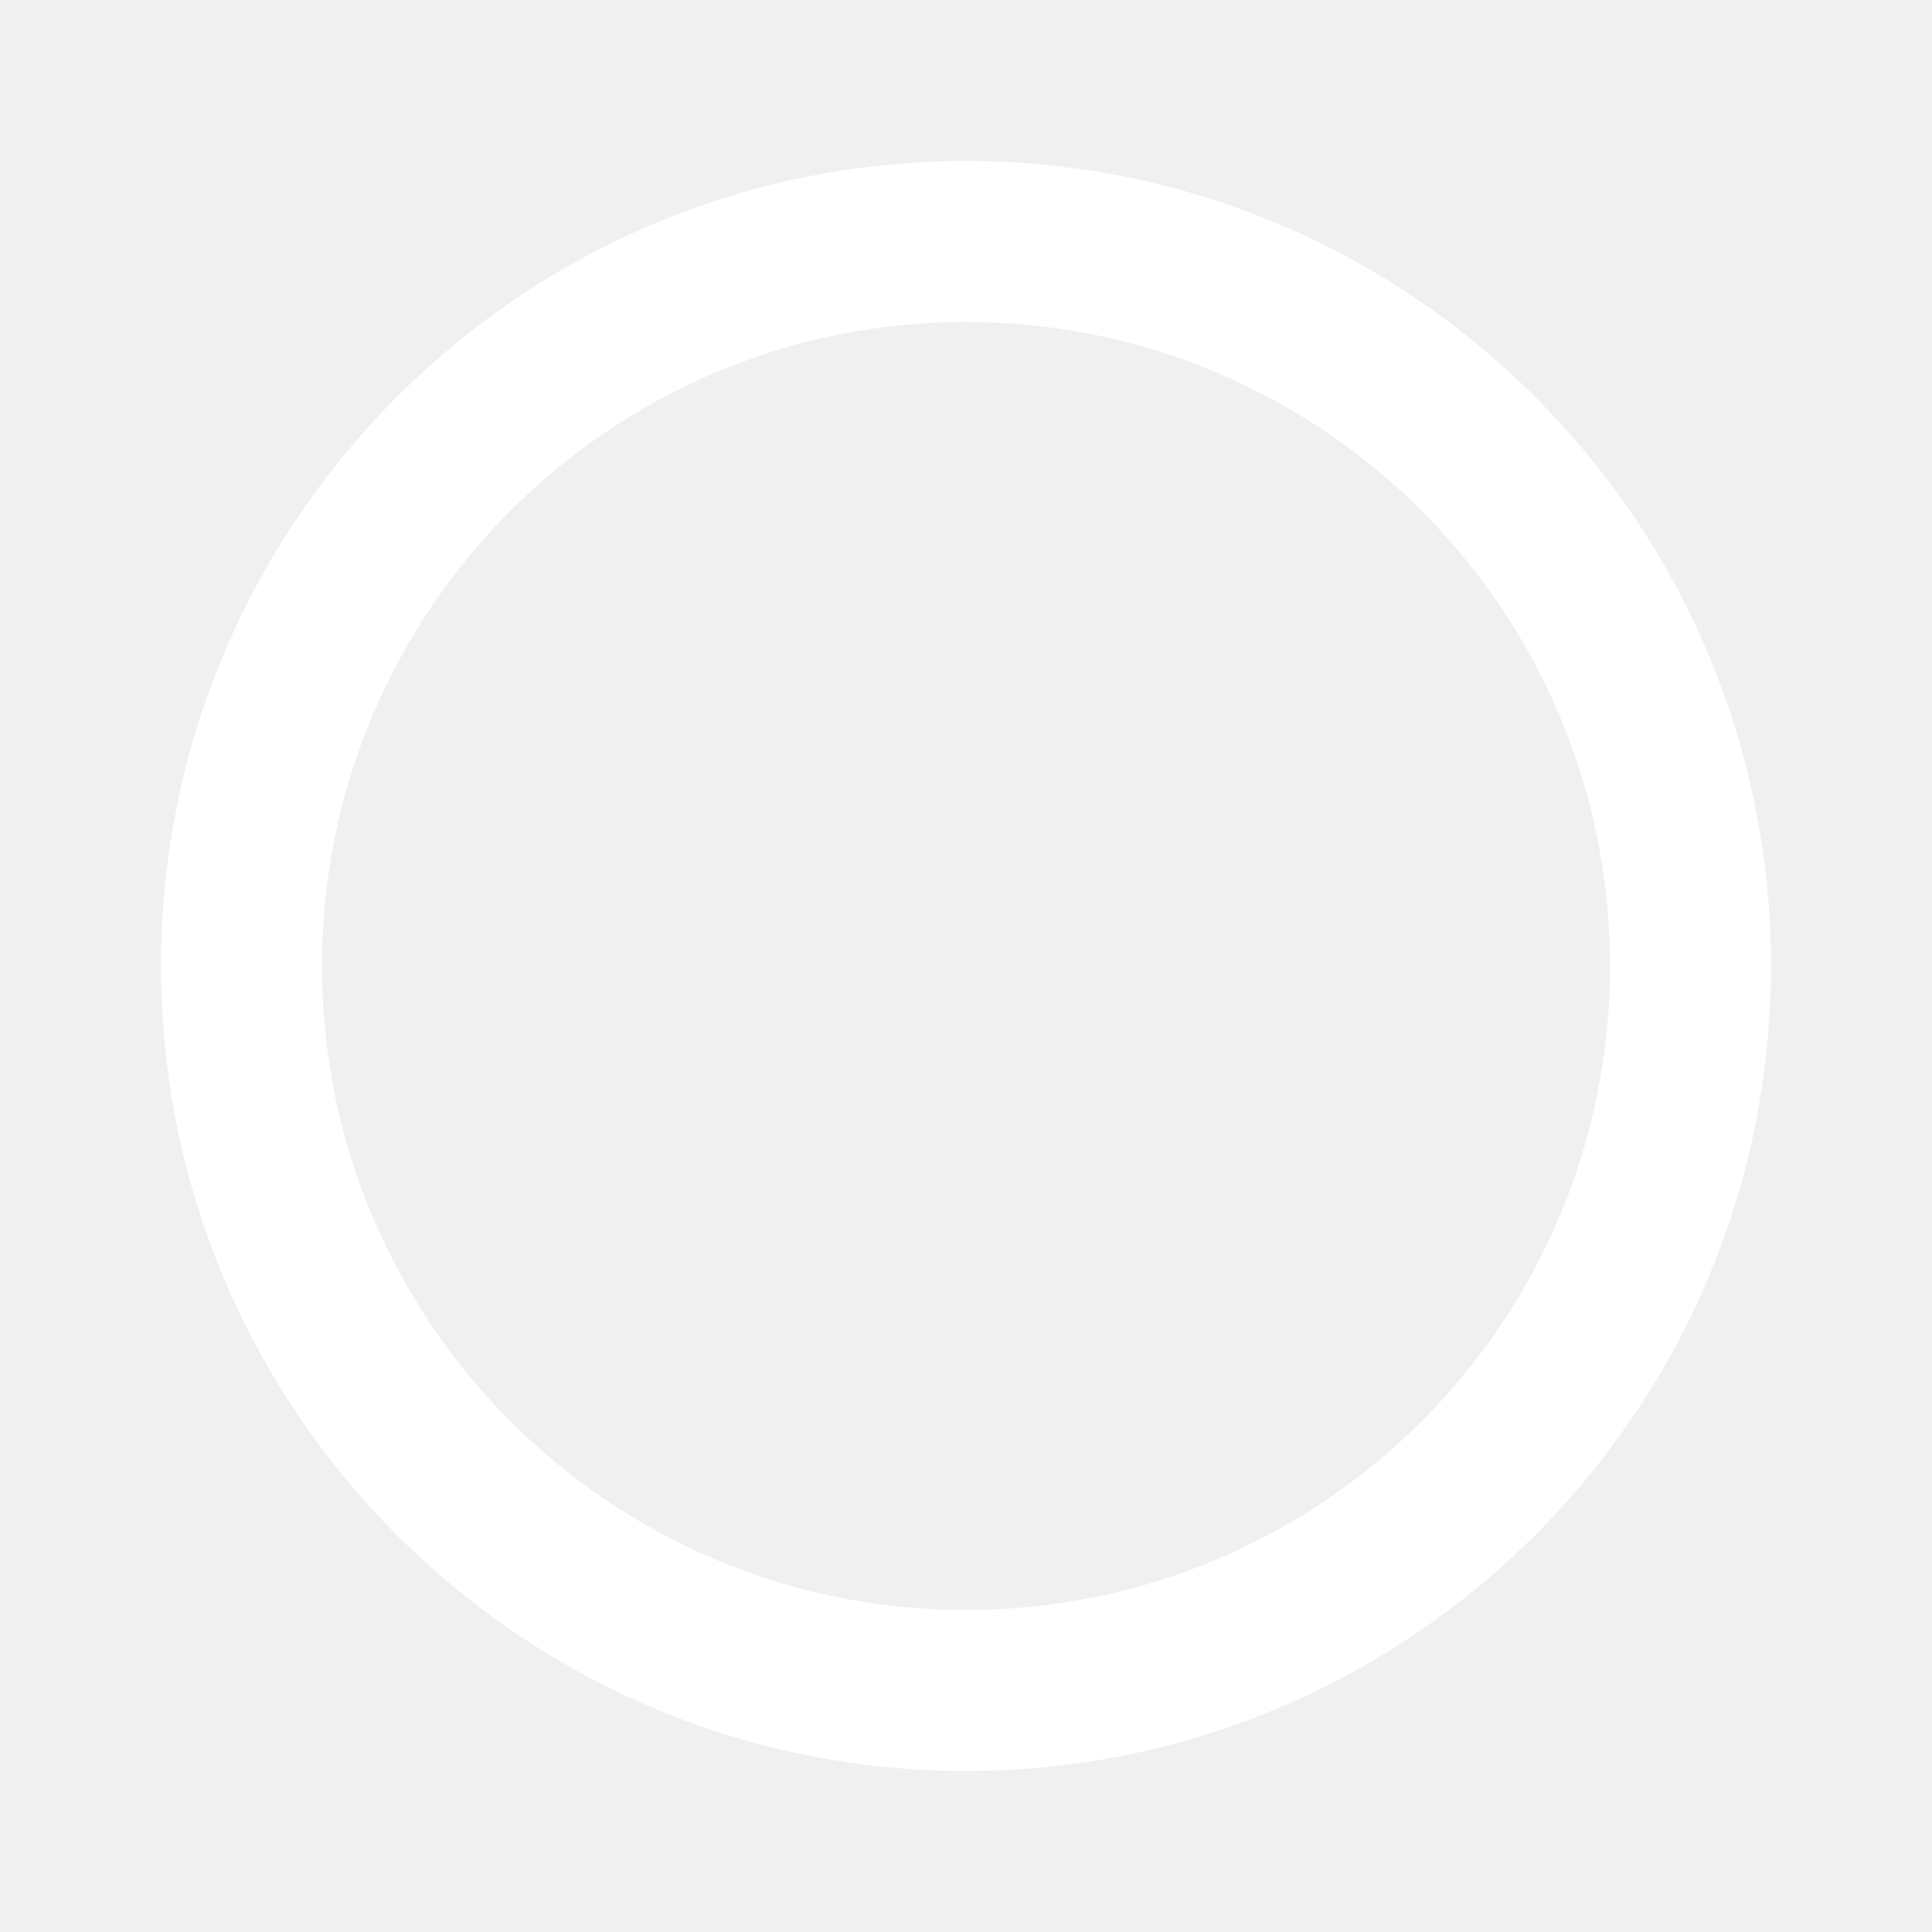
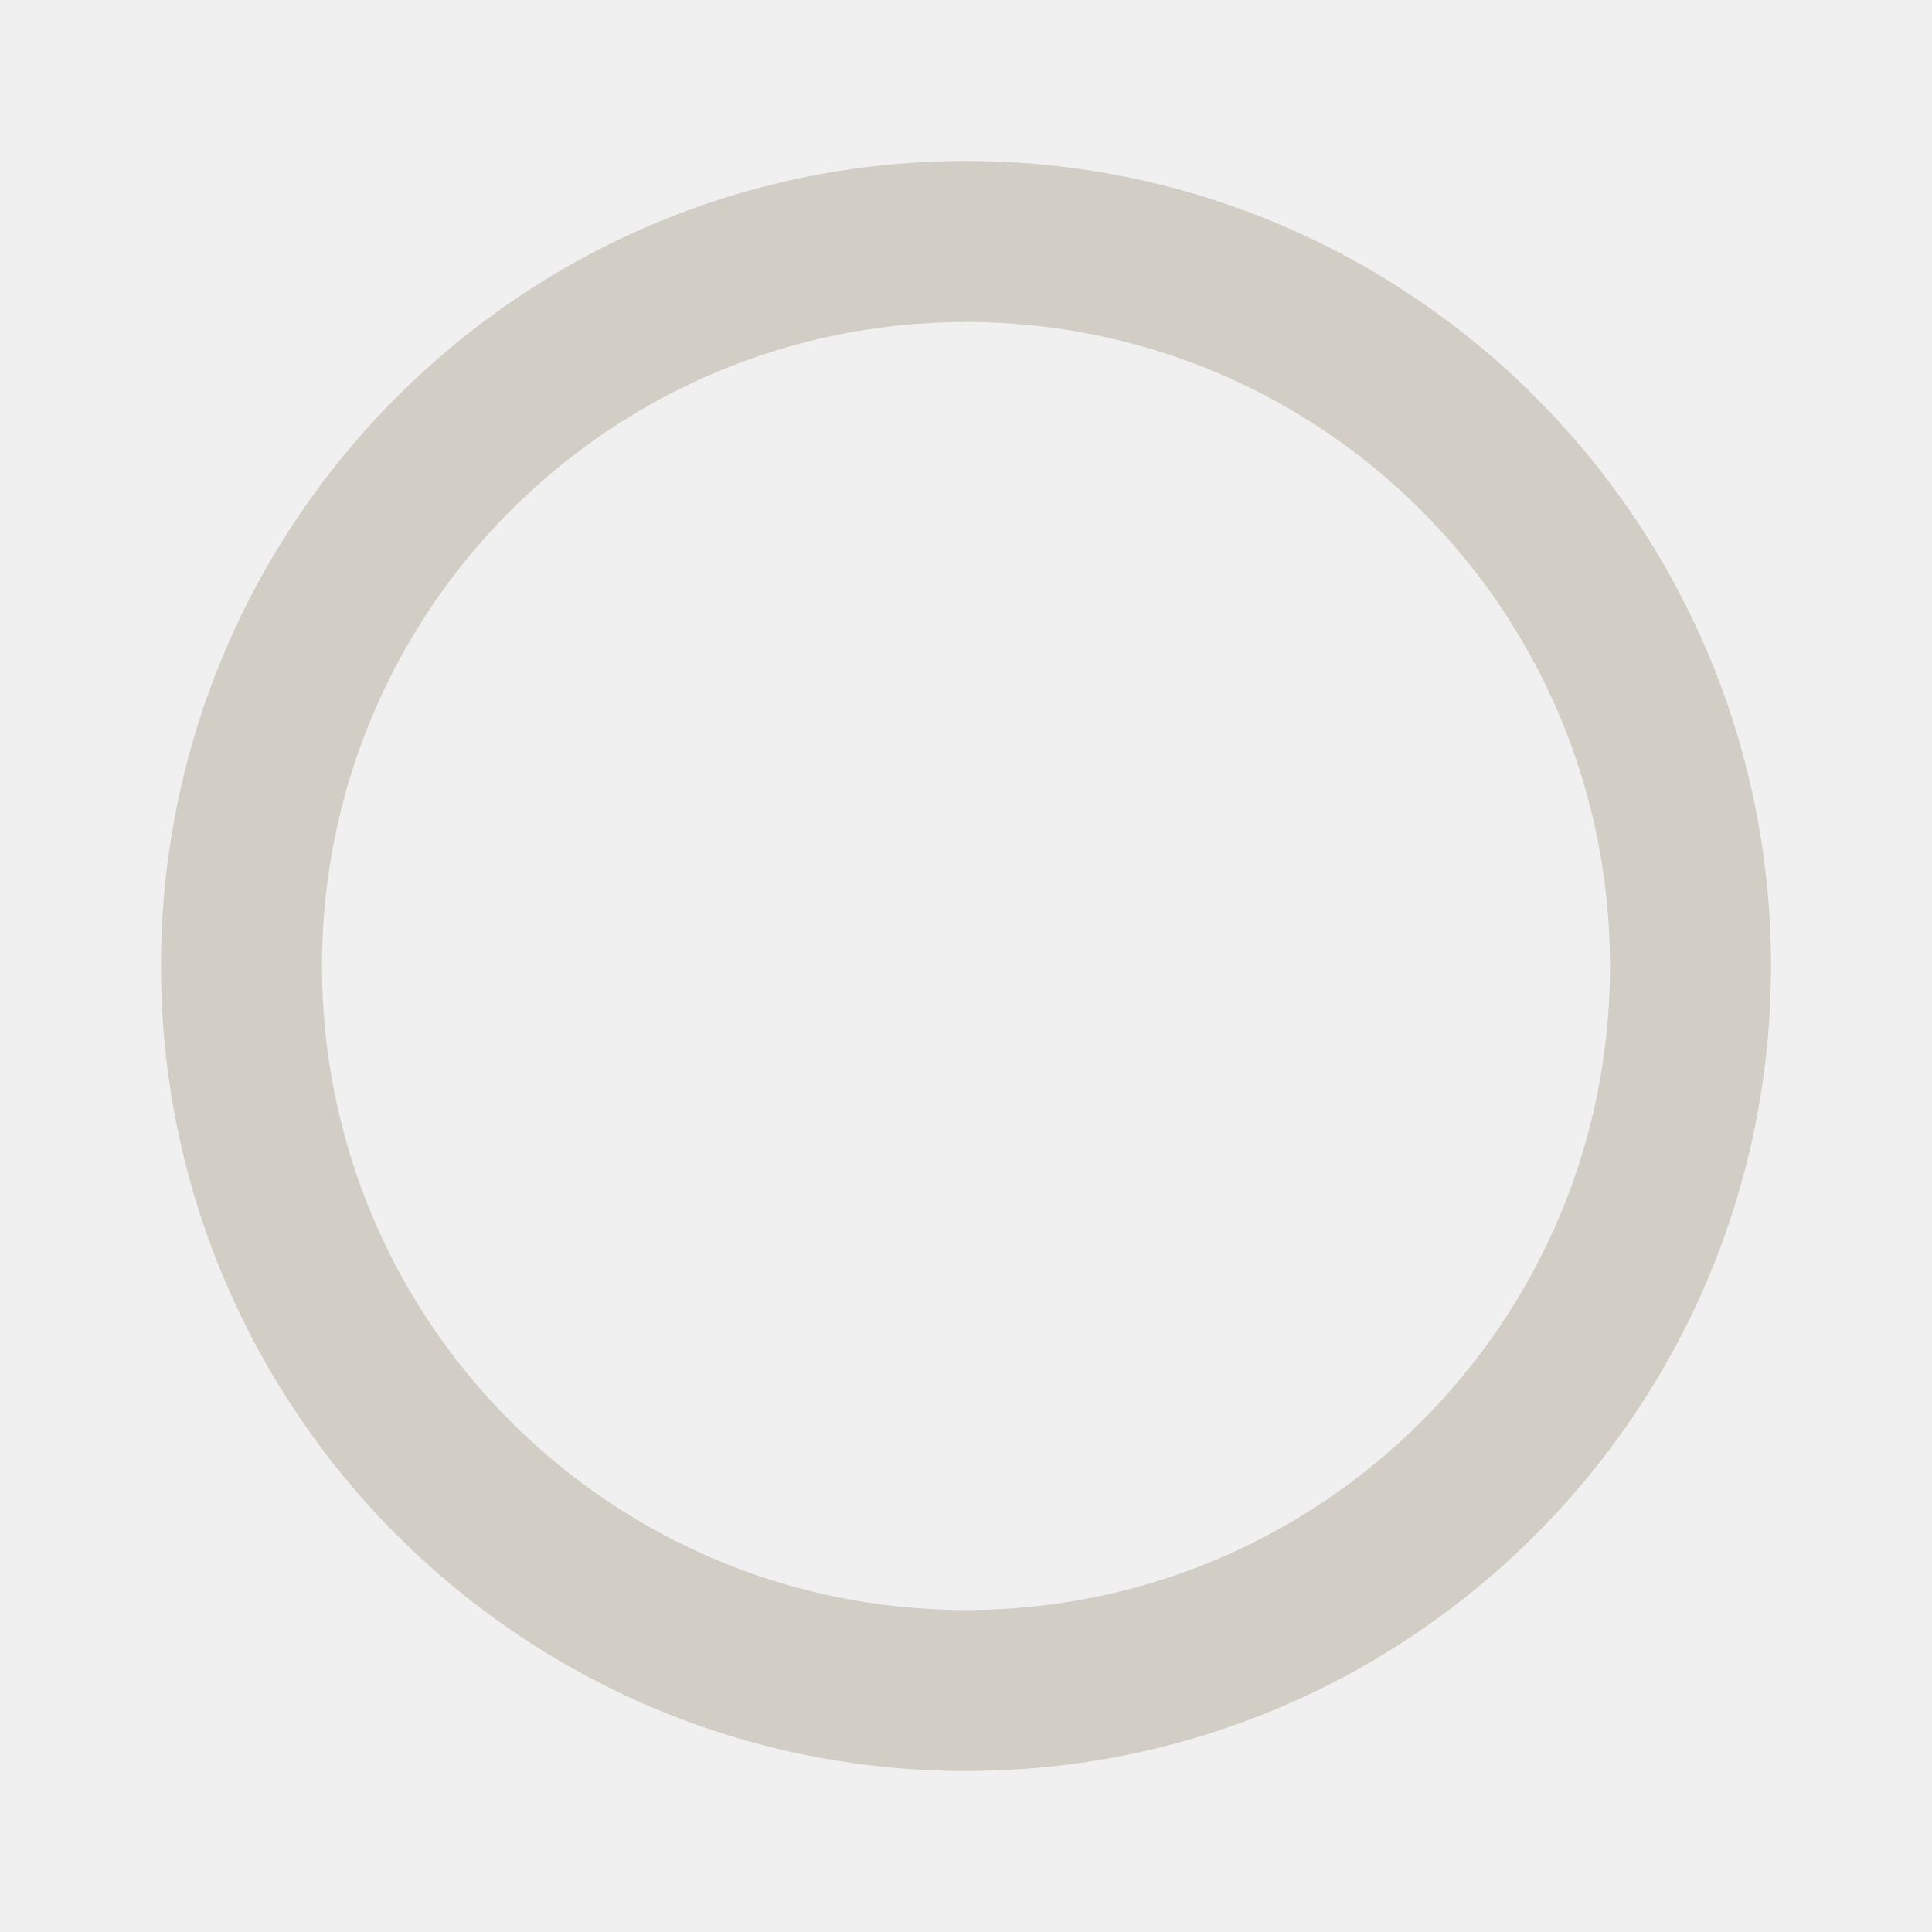
- <svg xmlns="http://www.w3.org/2000/svg" height="18px" viewBox="0 0 24 24" width="18px" fill="#FFFFFF">
+ <svg xmlns="http://www.w3.org/2000/svg" height="18px" viewBox="0 0 24 24" width="18px" fill="#d2cdc5">
  <path d="M0 0h24v24H0z" fill="none" />
  <path d="M12 2C6.48 2 2 6.48 2 12s4.48 10 10 10 10-4.48 10-10S17.52 2 12 2zm0 18c-4.42 0-8-3.58-8-8s3.58-8 8-8 8 3.58 8 8-3.58 8-8 8z" />
</svg>
